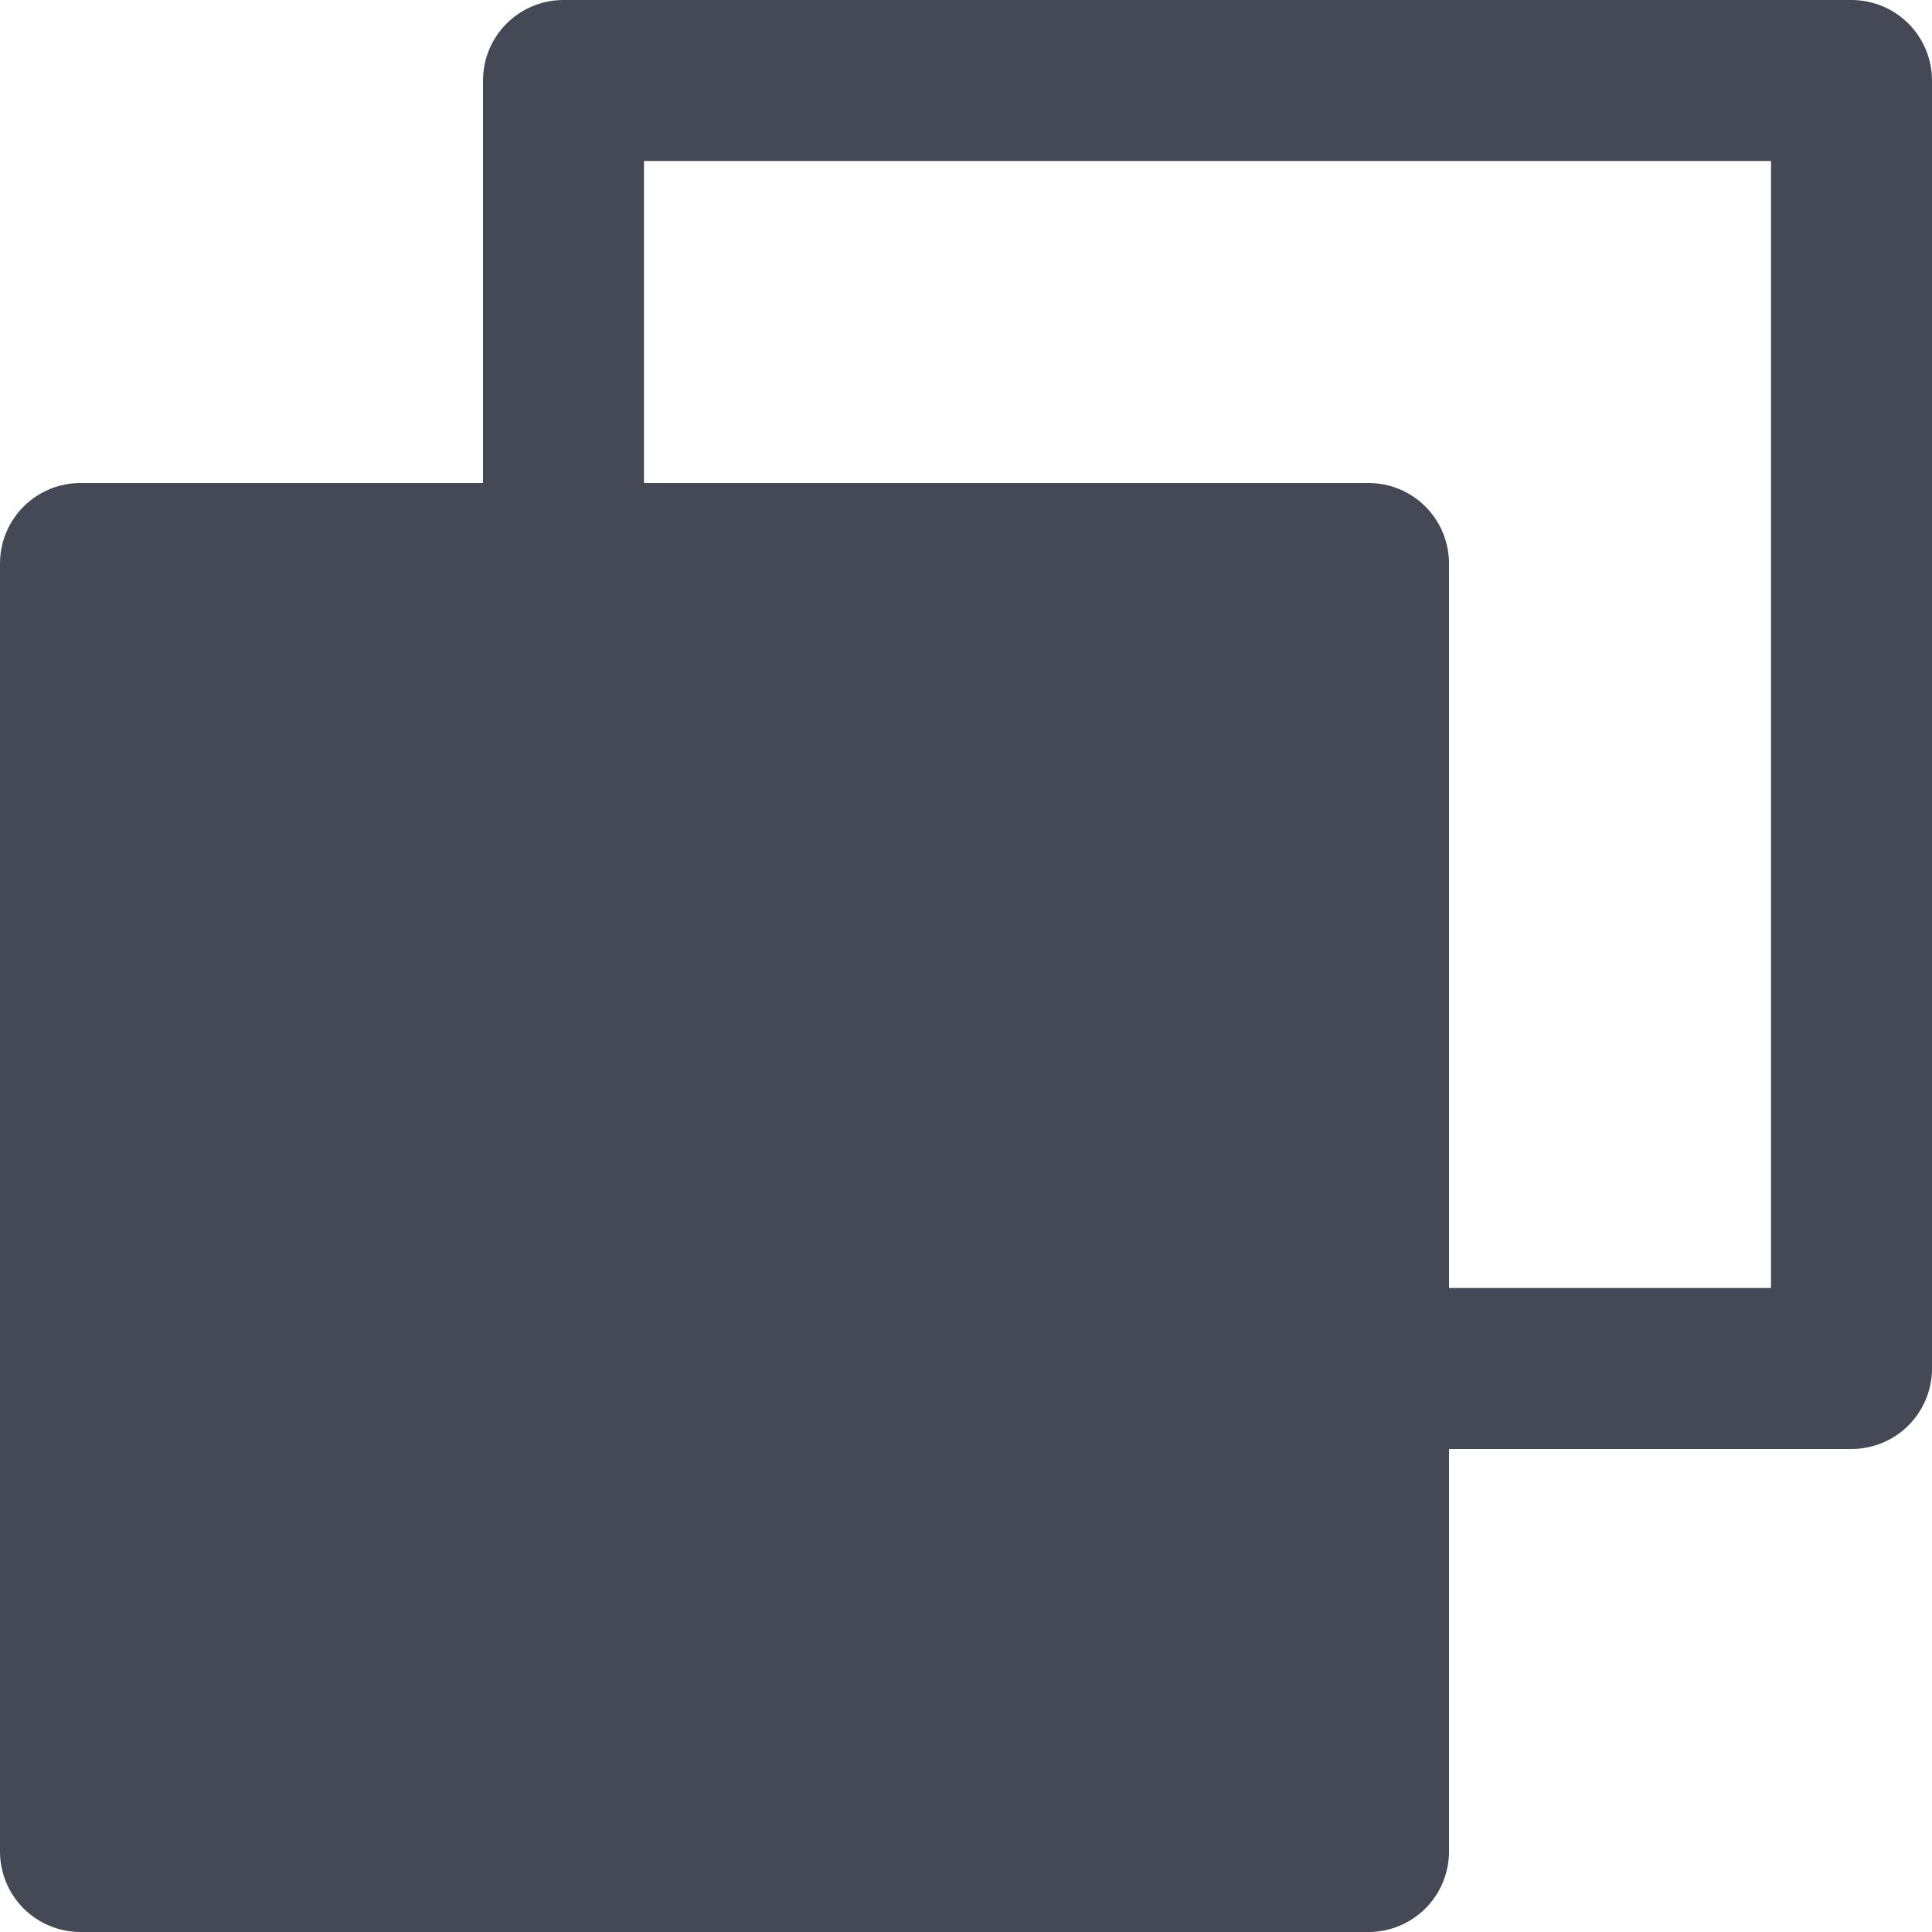
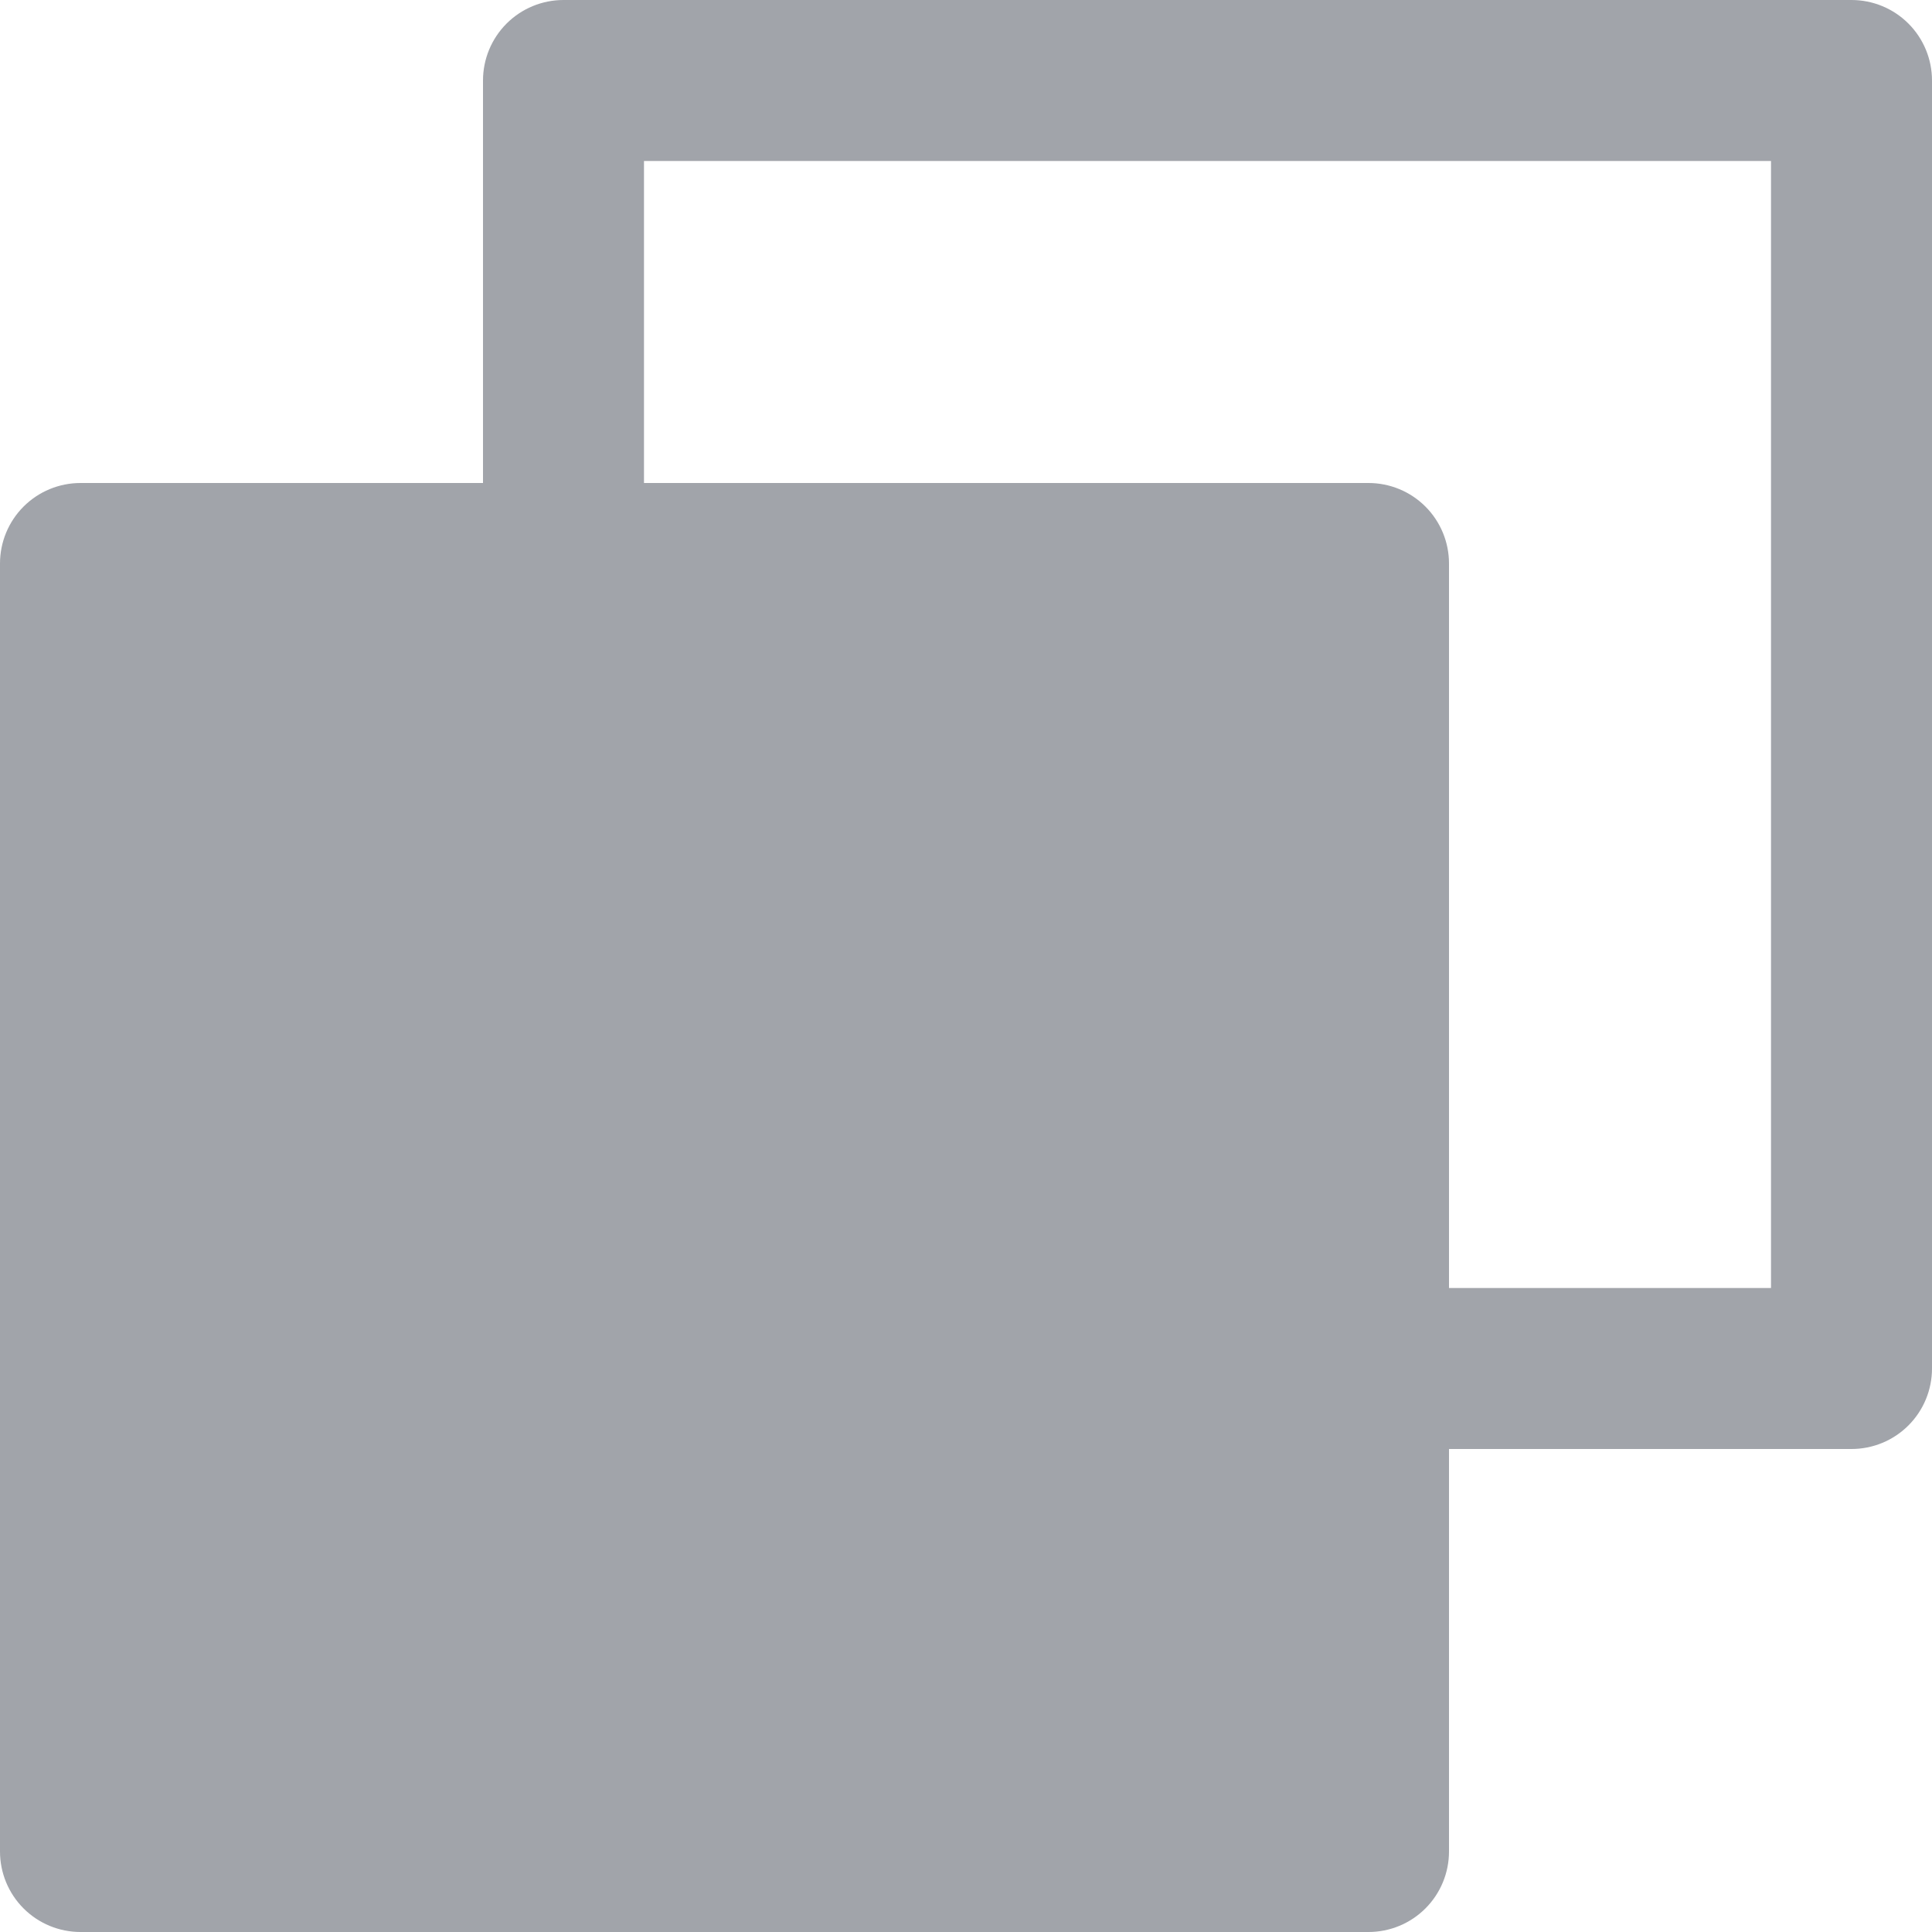
<svg xmlns="http://www.w3.org/2000/svg" width="55" height="55" viewBox="0 0 55 55" fill="none">
-   <path d="M52.708 0H16.042C15.434 0 14.851 0.241 14.421 0.671C13.991 1.101 13.75 1.684 13.75 2.292V13.75H2.292C1.684 13.75 1.101 13.991 0.671 14.421C0.241 14.851 0 15.434 0 16.042V52.708C0 53.316 0.241 53.899 0.671 54.329C1.101 54.759 1.684 55 2.292 55H38.958C39.566 55 40.149 54.759 40.579 54.329C41.009 53.899 41.25 53.316 41.25 52.708V41.25H52.708C53.316 41.25 53.899 41.009 54.329 40.579C54.759 40.149 55 39.566 55 38.958V2.292C55 1.684 54.759 1.101 54.329 0.671C53.899 0.241 53.316 0 52.708 0ZM50.417 36.667H41.25V16.042C41.25 15.434 41.009 14.851 40.579 14.421C40.149 13.991 39.566 13.75 38.958 13.75H18.333V4.583H50.417V36.667Z" fill="#444955" />
+   <path d="M52.708 0H16.042C15.434 0 14.851 0.241 14.421 0.671C13.991 1.101 13.75 1.684 13.75 2.292V13.75H2.292C1.684 13.75 1.101 13.991 0.671 14.421C0.241 14.851 0 15.434 0 16.042V52.708C0 53.316 0.241 53.899 0.671 54.329C1.101 54.759 1.684 55 2.292 55H38.958C39.566 55 40.149 54.759 40.579 54.329C41.009 53.899 41.25 53.316 41.25 52.708V41.25H52.708C53.316 41.25 53.899 41.009 54.329 40.579C54.759 40.149 55 39.566 55 38.958V2.292C55 1.684 54.759 1.101 54.329 0.671C53.899 0.241 53.316 0 52.708 0ZM50.417 36.667H41.25V16.042C41.25 15.434 41.009 14.851 40.579 14.421C40.149 13.991 39.566 13.75 38.958 13.75H18.333V4.583H50.417V36.667Z" fill="#A1A4AA" />
</svg>
